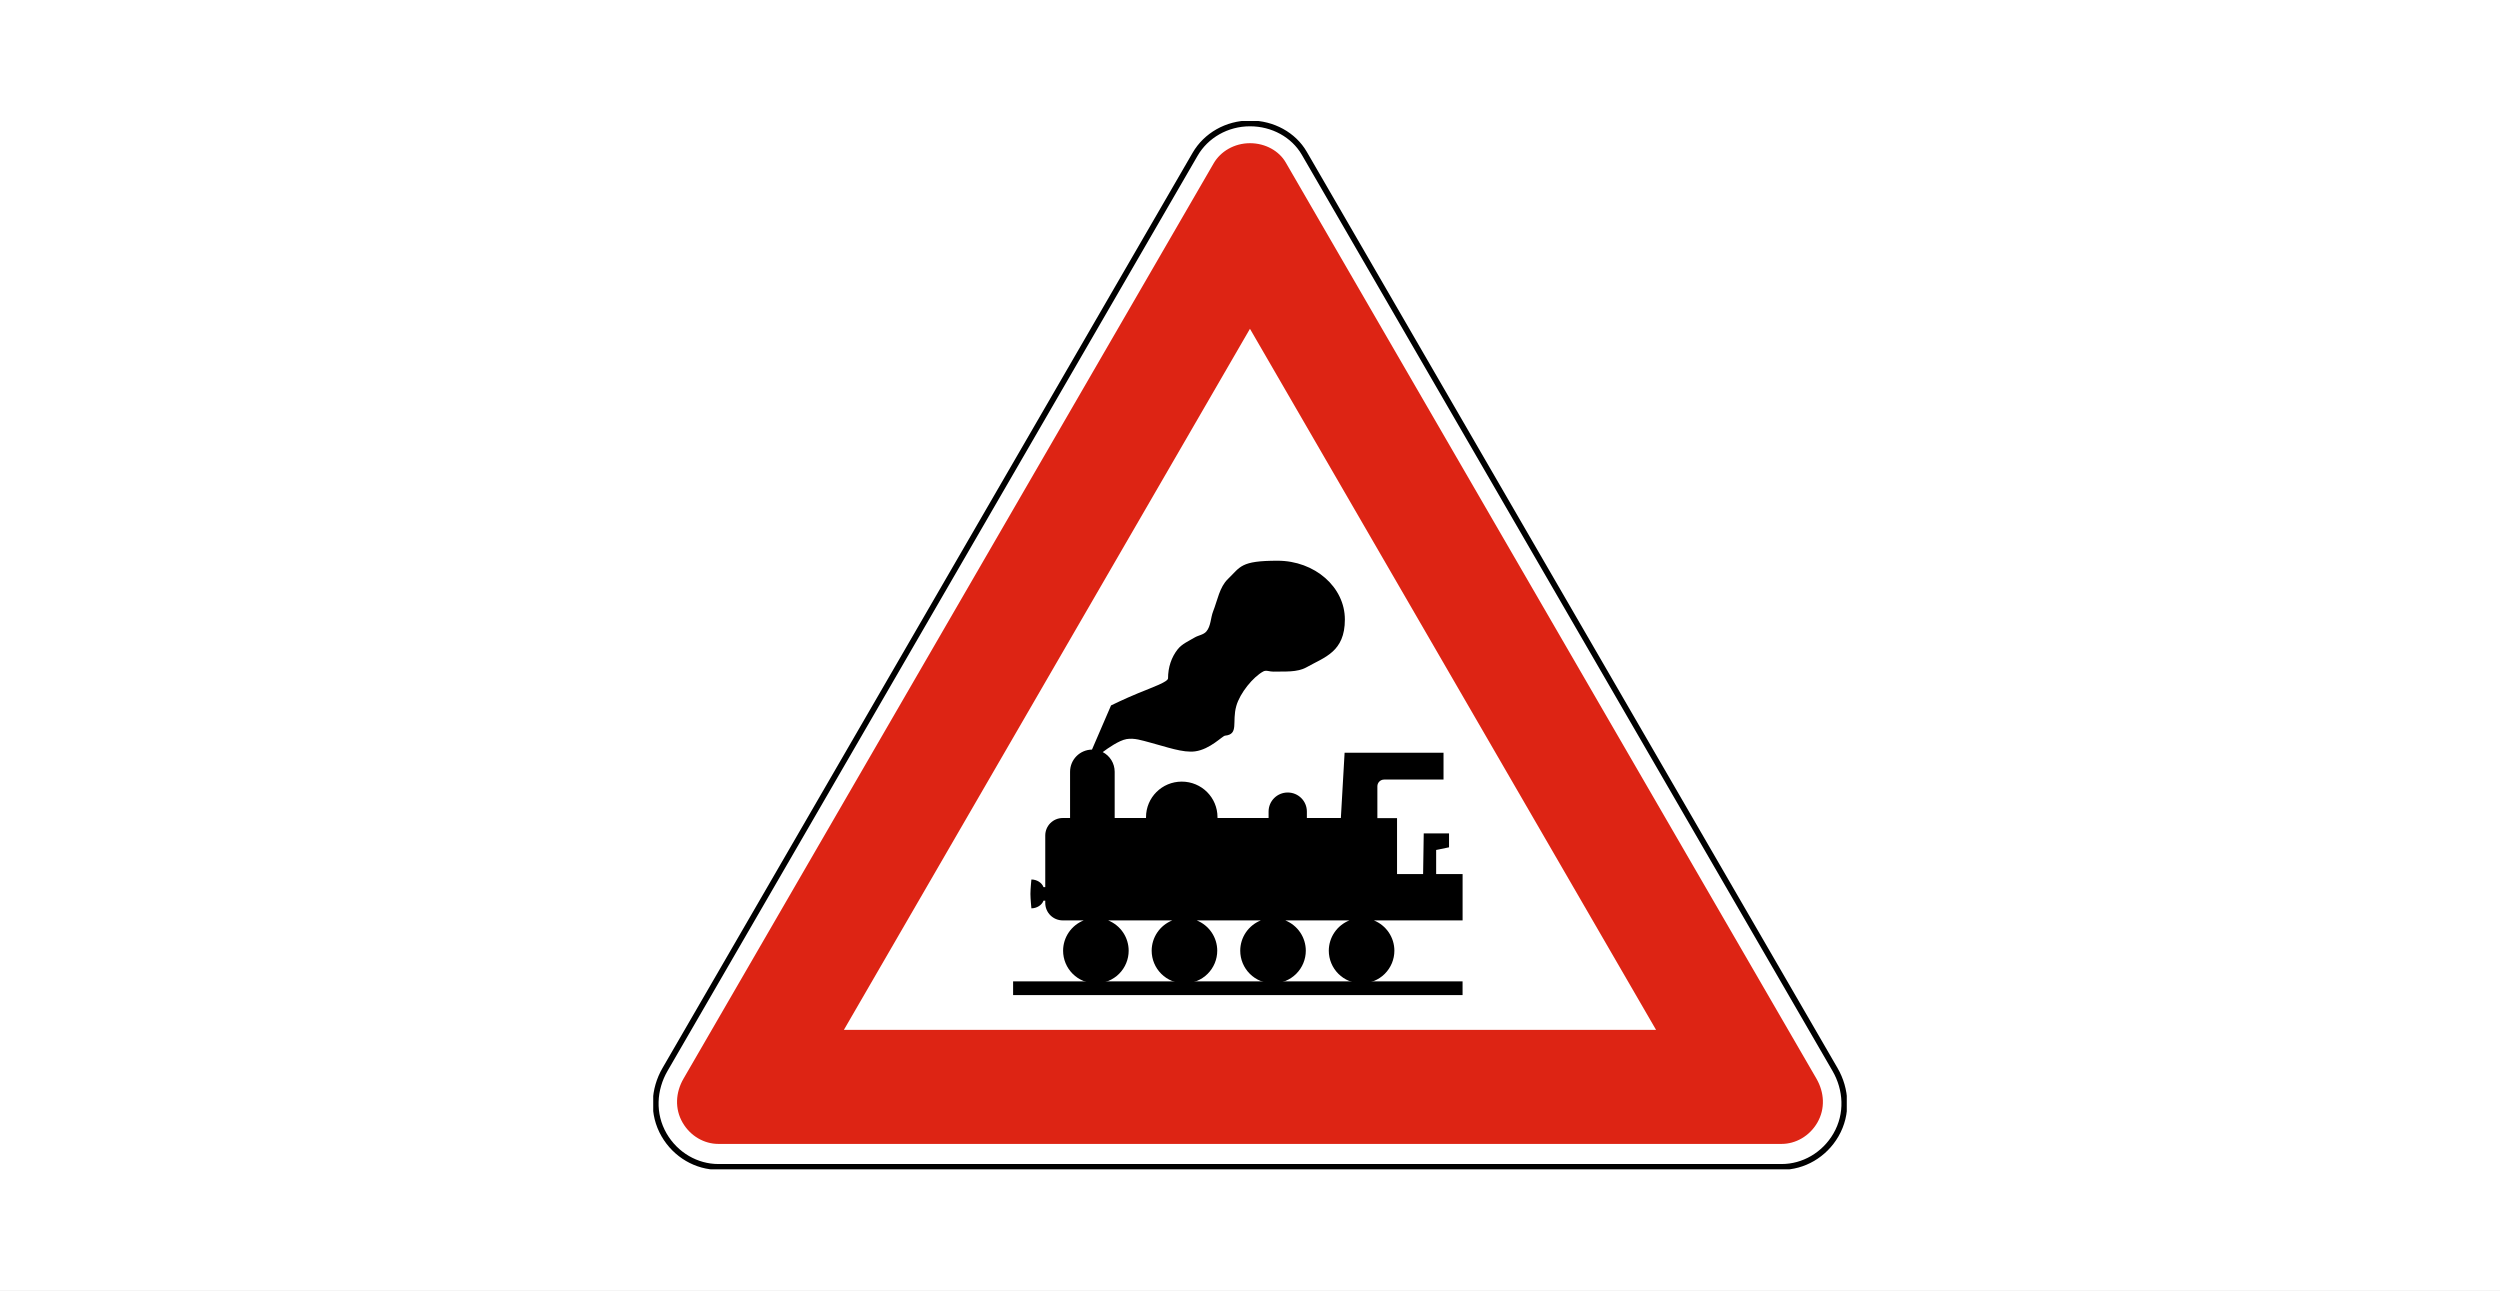
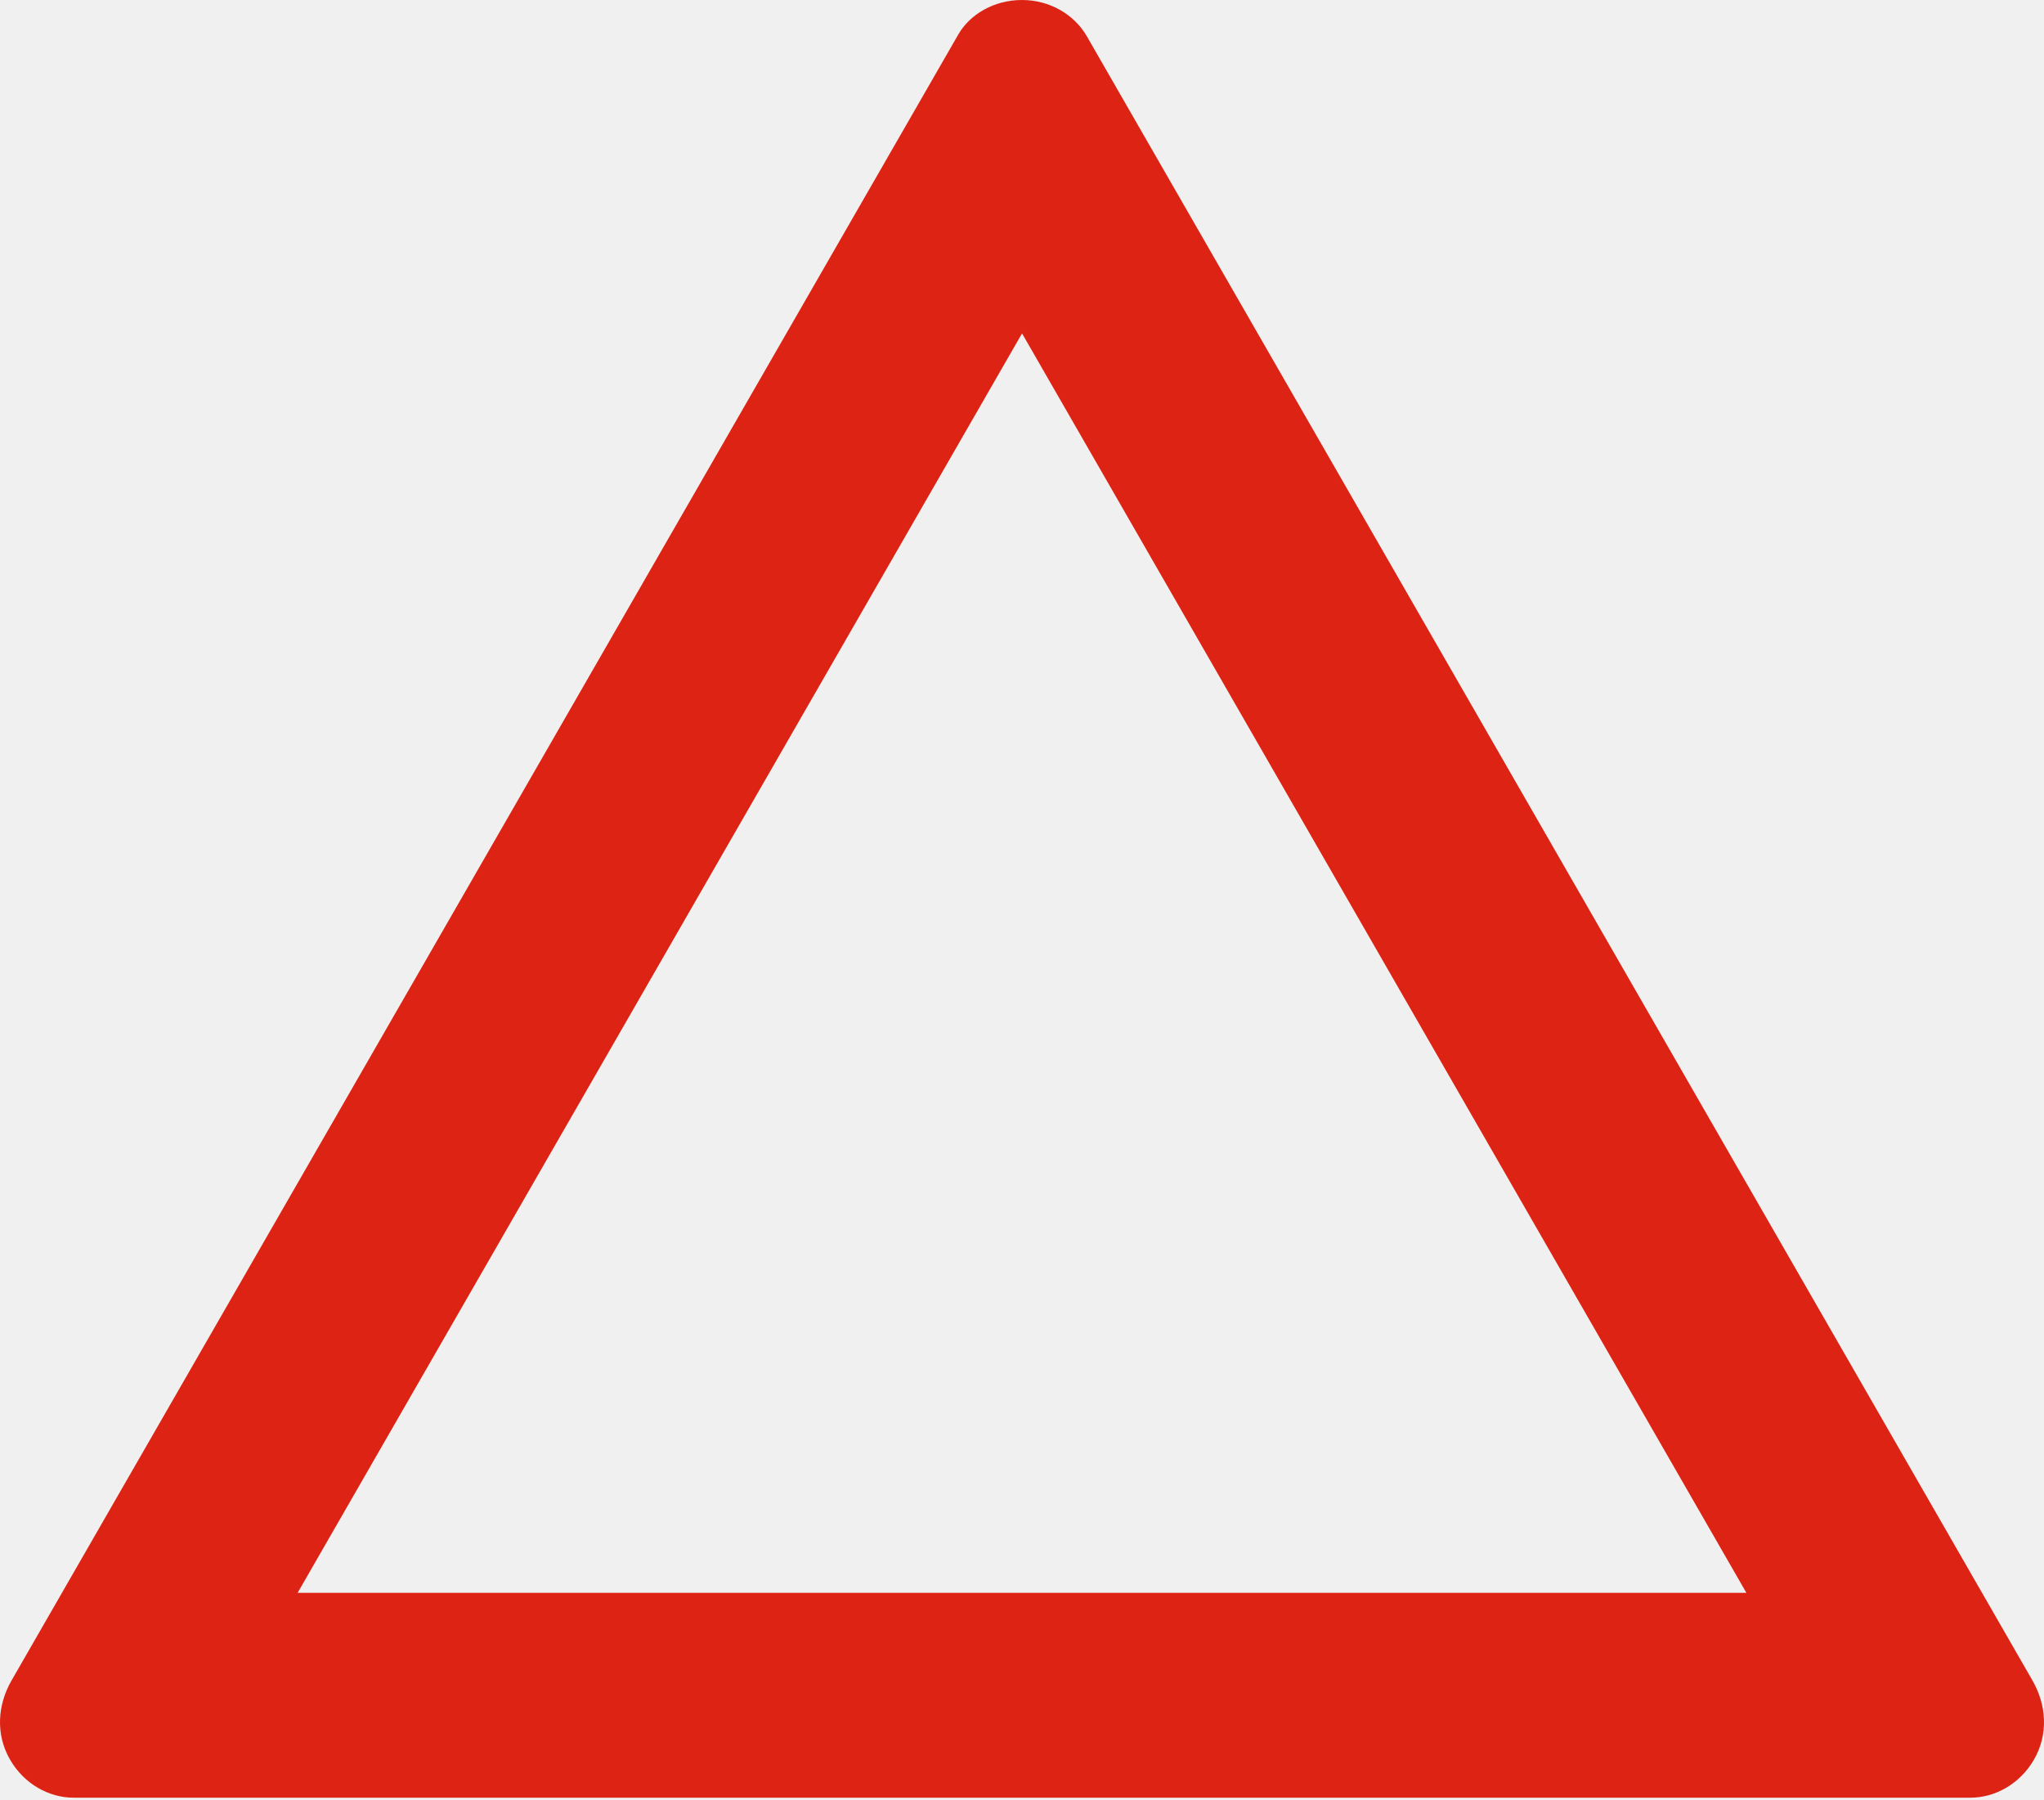
- <svg xmlns="http://www.w3.org/2000/svg" width="310" height="160" viewBox="0 0 310 160" fill="none">
-   <g clip-path="url(#clip0_4_3197)">
-     <path d="M0 0H310V160H0V0Z" fill="white" />
-     <g clip-path="url(#clip1_4_3197)">
-       <path d="M161.73 19.002C160.412 16.726 157.832 15.302 155.002 15.302C152.121 15.302 149.541 16.803 148.197 19.123L82.458 132.624C81.047 135.06 80.838 138.128 82.348 140.734C83.788 143.221 86.383 144.698 89.07 144.698H220.935C223.622 144.698 226.216 143.221 227.657 140.734C229.167 138.128 228.958 135.06 227.547 132.624L161.73 19.002Z" fill="white" stroke="black" stroke-width="0.719" stroke-miterlimit="2" stroke-linecap="round" stroke-linejoin="round" />
-       <path d="M155 17.756C153.046 17.756 151.348 18.778 150.494 20.253L84.757 133.752C83.773 135.451 83.642 137.477 84.646 139.21C85.623 140.897 87.354 141.845 89.063 141.845H220.931C222.64 141.845 224.371 140.897 225.348 139.21C226.352 137.477 226.221 135.451 225.237 133.752L159.423 20.131C158.615 18.737 156.935 17.756 155 17.756ZM205.351 127.703H104.643L154.994 40.77L205.351 127.703Z" fill="#DD2414" />
-       <path fill-rule="evenodd" clip-rule="evenodd" d="M158.414 69.529C153.802 69.529 153.834 70.284 152.261 71.799C151.215 72.806 150.972 74.435 150.432 75.797C150.107 76.619 150.161 77.639 149.583 78.308C149.228 78.721 148.596 78.774 148.129 79.055C147.4 79.493 146.562 79.844 146.035 80.512C145.251 81.504 144.838 82.752 144.838 84.108C144.838 84.555 142.922 85.219 141.122 85.96C139.388 86.673 137.769 87.473 137.769 87.473L135.407 92.948C133.897 92.972 132.688 94.19 132.688 95.702V101.434H131.781C130.58 101.434 129.612 102.401 129.612 103.601V110.004H129.395C129.189 109.444 128.551 109.057 127.893 109.057C127.893 109.057 127.773 110.24 127.773 110.844C127.773 111.447 127.893 112.633 127.893 112.633C128.551 112.633 129.189 112.245 129.395 111.685H129.612V111.962C129.612 113.163 130.58 114.129 131.781 114.129H134.38C133.626 114.43 132.98 114.949 132.524 115.618C132.069 116.288 131.825 117.078 131.824 117.888C131.824 118.962 132.253 119.993 133.015 120.753C133.778 121.513 134.812 121.94 135.89 121.94C136.968 121.94 138.002 121.513 138.765 120.753C139.527 119.993 139.955 118.962 139.955 117.888C139.955 117.08 139.713 116.29 139.26 115.621C138.807 114.951 138.163 114.432 137.411 114.129H145.362C144.609 114.43 143.963 114.949 143.507 115.618C143.052 116.288 142.808 117.078 142.807 117.888C142.807 118.962 143.235 119.993 143.998 120.753C144.76 121.513 145.794 121.94 146.873 121.94C147.951 121.94 148.985 121.513 149.747 120.753C150.51 119.993 150.938 118.962 150.938 117.888C150.938 117.08 150.696 116.29 150.243 115.621C149.789 114.951 149.146 114.432 148.394 114.129H156.344C155.59 114.43 154.944 114.949 154.489 115.618C154.033 116.288 153.79 117.078 153.789 117.888C153.789 118.962 154.217 119.993 154.979 120.753C155.742 121.513 156.776 121.94 157.854 121.94C158.932 121.94 159.967 121.513 160.729 120.753C161.491 119.993 161.92 118.962 161.92 117.888C161.92 117.08 161.678 116.291 161.225 115.621C160.772 114.951 160.128 114.432 159.377 114.129H164.452H165.277H167.327C166.573 114.43 165.927 114.949 165.472 115.618C165.016 116.288 164.772 117.078 164.771 117.888C164.771 118.962 165.2 119.993 165.962 120.753C166.725 121.513 167.759 121.94 168.837 121.94C169.915 121.94 170.949 121.513 171.712 120.753C172.474 119.993 172.903 118.962 172.903 117.888C172.903 117.08 172.661 116.291 172.208 115.621C171.754 114.951 171.111 114.432 170.36 114.129H181.362V108.386H178.083V105.396L179.68 105.067V103.34H178.083H176.543L176.465 108.386H173.233V107.361V106.403V101.445H170.794V97.5C170.794 97.039 171.168 96.666 171.631 96.666H178.997V93.342H166.73L166.267 101.434H162.052V100.637C162.052 99.326 160.993 98.271 159.678 98.271C158.363 98.271 157.304 99.326 157.304 100.637V101.434H150.97V101.338C150.97 98.891 148.993 96.92 146.538 96.92C144.083 96.92 142.106 98.891 142.106 101.338V101.434H138.22V95.702C138.22 94.637 137.62 93.719 136.738 93.259C137.371 92.782 138.756 91.809 139.69 91.648C140.654 91.483 141.587 91.807 142.611 92.076C144.608 92.601 146.692 93.381 148.214 93.166C150.07 92.904 151.572 91.255 151.905 91.222C153.654 91.052 152.737 89.541 153.302 87.54C153.762 85.914 155.392 83.941 156.646 83.259C157.015 83.059 157.448 83.298 157.906 83.283C159.284 83.237 160.824 83.412 162.031 82.731C164.232 81.488 166.764 80.845 166.764 76.819C166.765 72.793 163.026 69.529 158.414 69.529Z" fill="black" />
-       <path d="M181.358 121.69H125.625V123.391H181.358V121.69Z" fill="black" />
-     </g>
-   </g>
-   <defs>
-     <clipPath id="clip0_4_3197">
-       <path d="M0 0H310V160H0V0Z" fill="white" />
-     </clipPath>
-     <clipPath id="clip1_4_3197">
-       <rect width="148" height="130" fill="white" transform="translate(81 15)" />
-     </clipPath>
-   </defs>
+ <svg xmlns="http://www.w3.org/2000/svg" width="142" height="125" viewBox="0 0 142 125" fill="none">
+   <path d="M70.997 0C72.95 0 74.646 1.028 75.5 2.512L141.197 116.713C142.18 118.423 142.311 120.461 141.308 122.205C140.331 123.902 138.601 124.856 136.893 124.856H5.107C3.399 124.856 1.669 123.902 0.693 122.205C-0.311 120.461 -0.18 118.423 0.803 116.713L66.577 2.39C67.384 0.988 69.064 0 70.997 0ZM20.677 110.627H121.323L71.003 23.156L20.677 110.627Z" fill="#DD2414" />
</svg>
